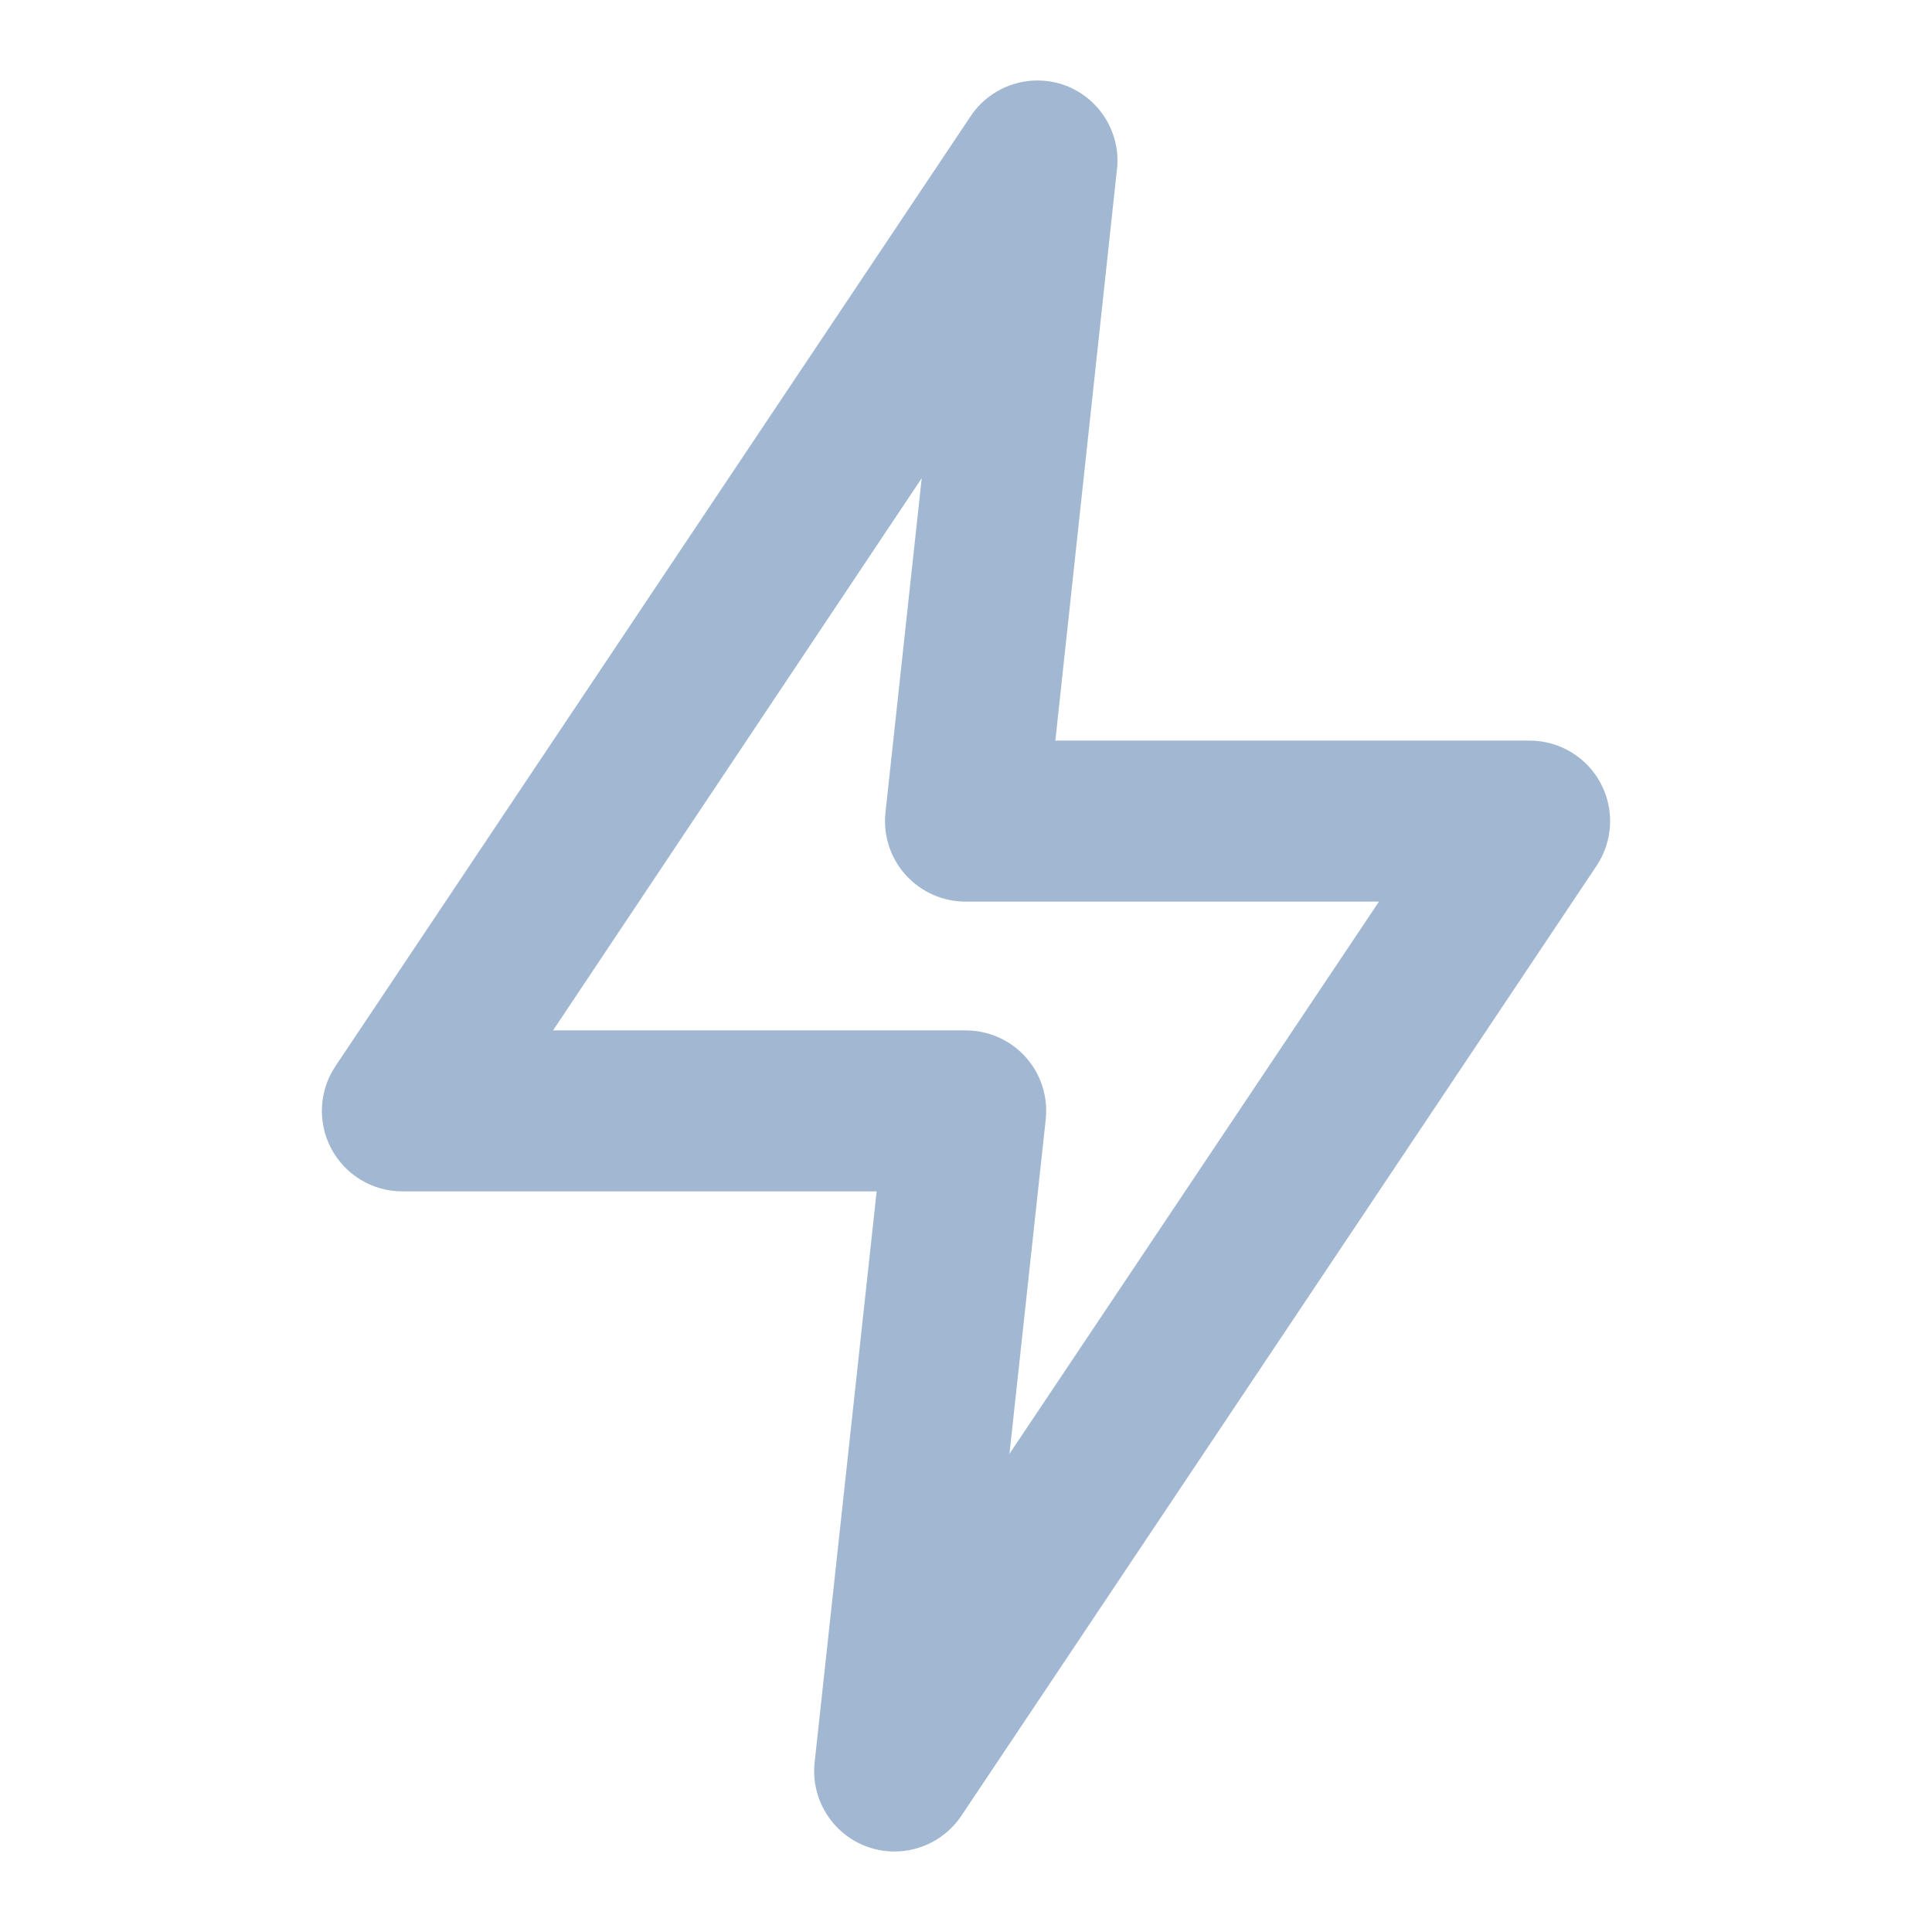
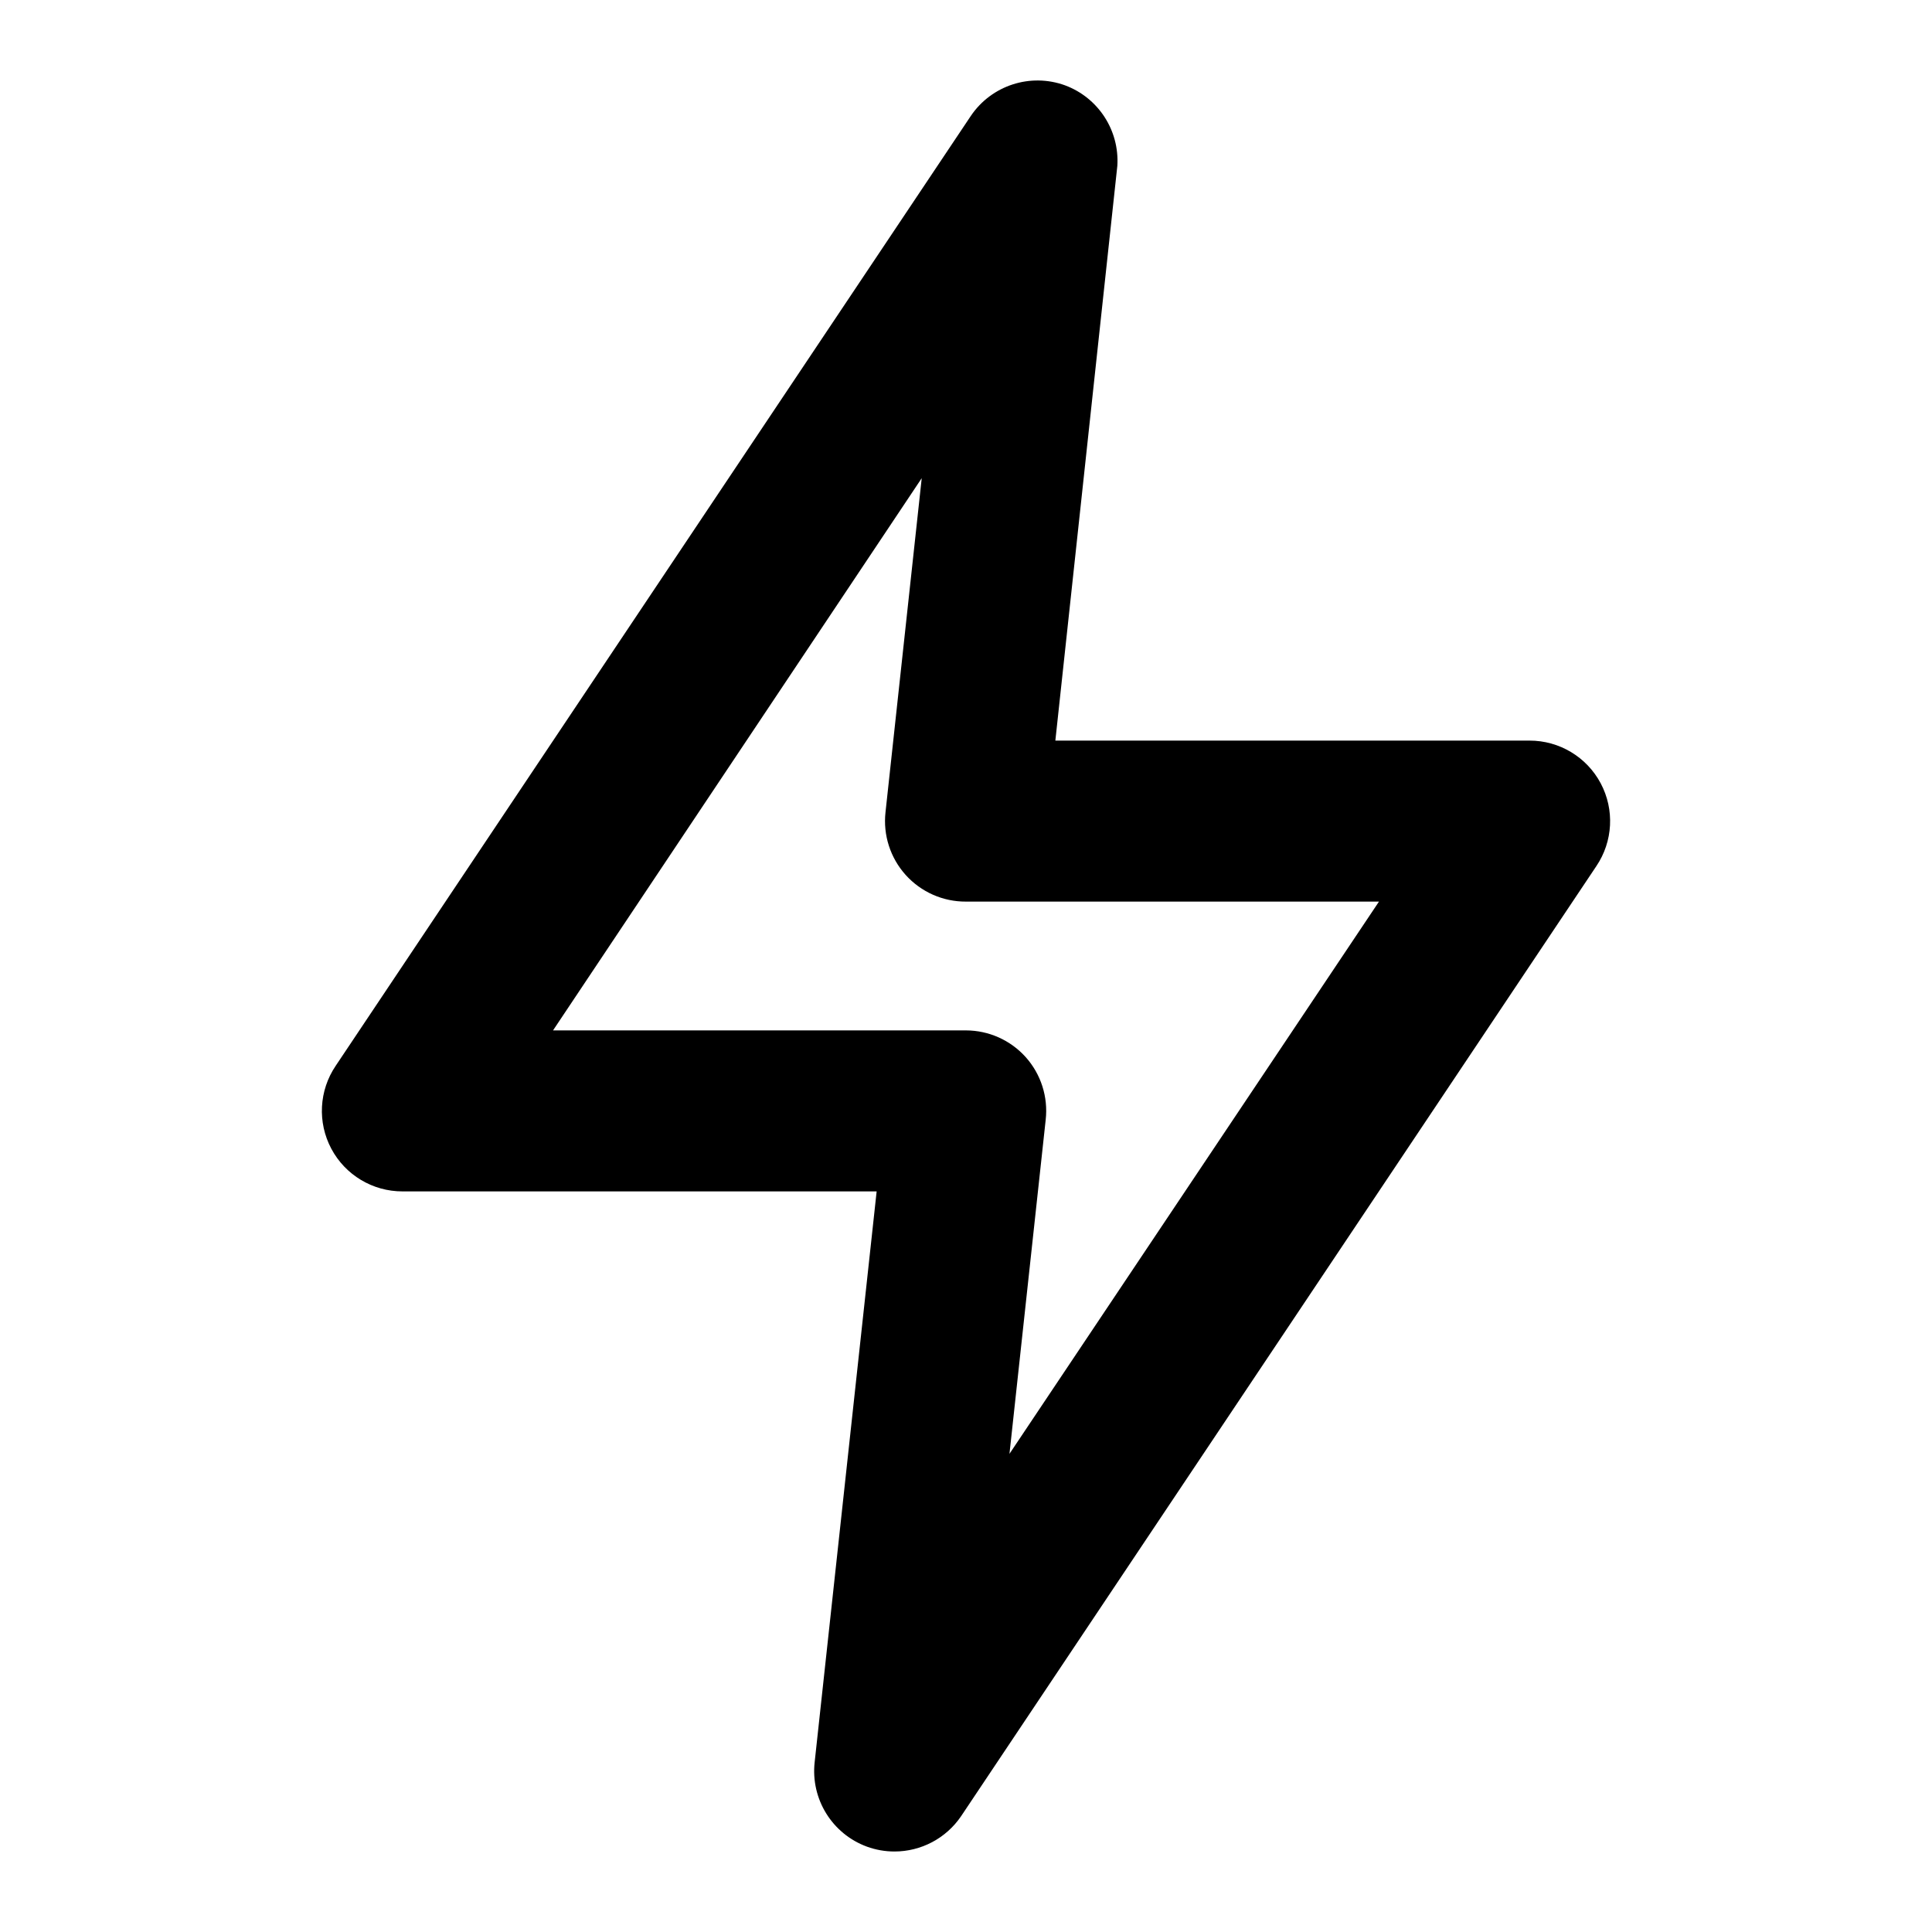
<svg xmlns="http://www.w3.org/2000/svg" viewBox="0 0 24 24">
-   <g data-name="Layer 2" fill="#A2B8D2">
+   <g data-name="Layer 2" fill="#000000">
    <g data-name="flash">
      <rect width="24" height="24" opacity="0" />
      <path d="M11.11 23a1 1 0 0 1-.34-.06 1 1 0 0 1-.65-1.05l.77-7.09H5a1 1 0 0 1-.83-1.56l7.89-11.8a1 1 0 0 1 1.17-.38 1 1 0 0 1 .65 1l-.77 7.14H19a1 1 0 0 1 .83 1.56l-7.89 11.8a1 1 0 0 1-.83.44zM6.87 12.8H12a1 1 0 0 1 .74.33 1 1 0 0 1 .25.78l-.45 4.15 4.59-6.86H12a1 1 0 0 1-1-1.11l.45-4.15z" />
    </g>
  </g>
</svg>
